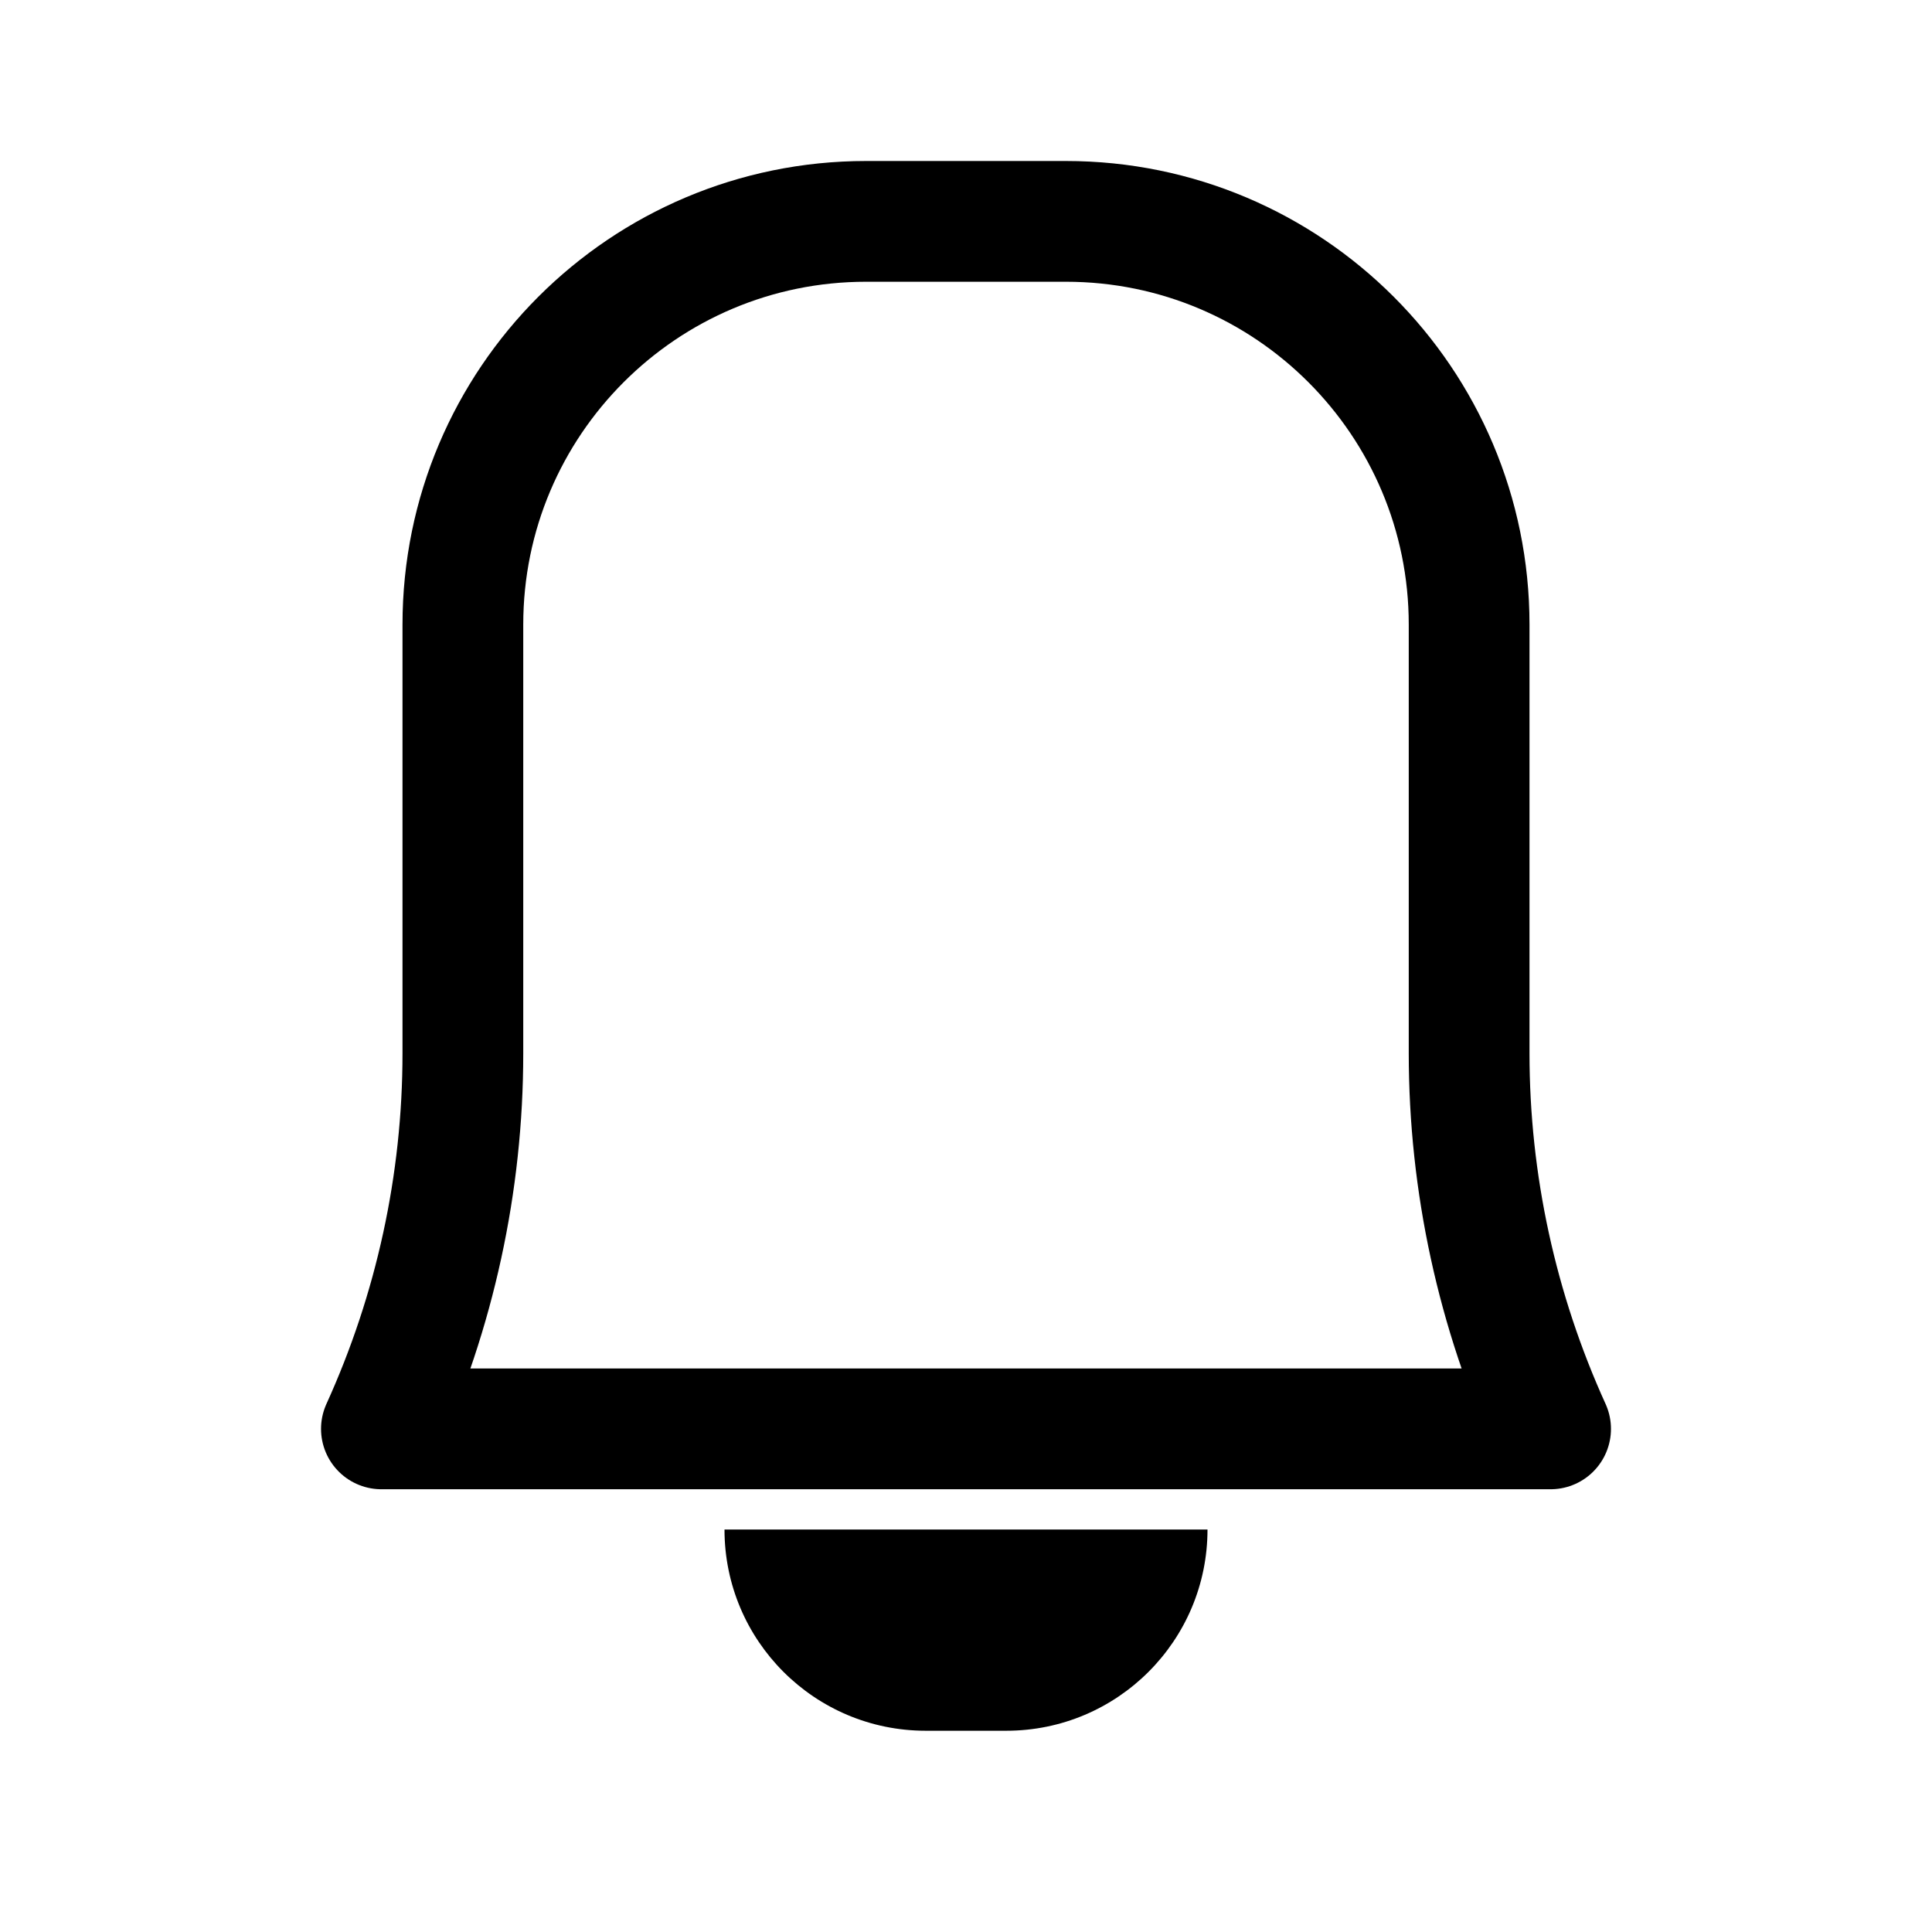
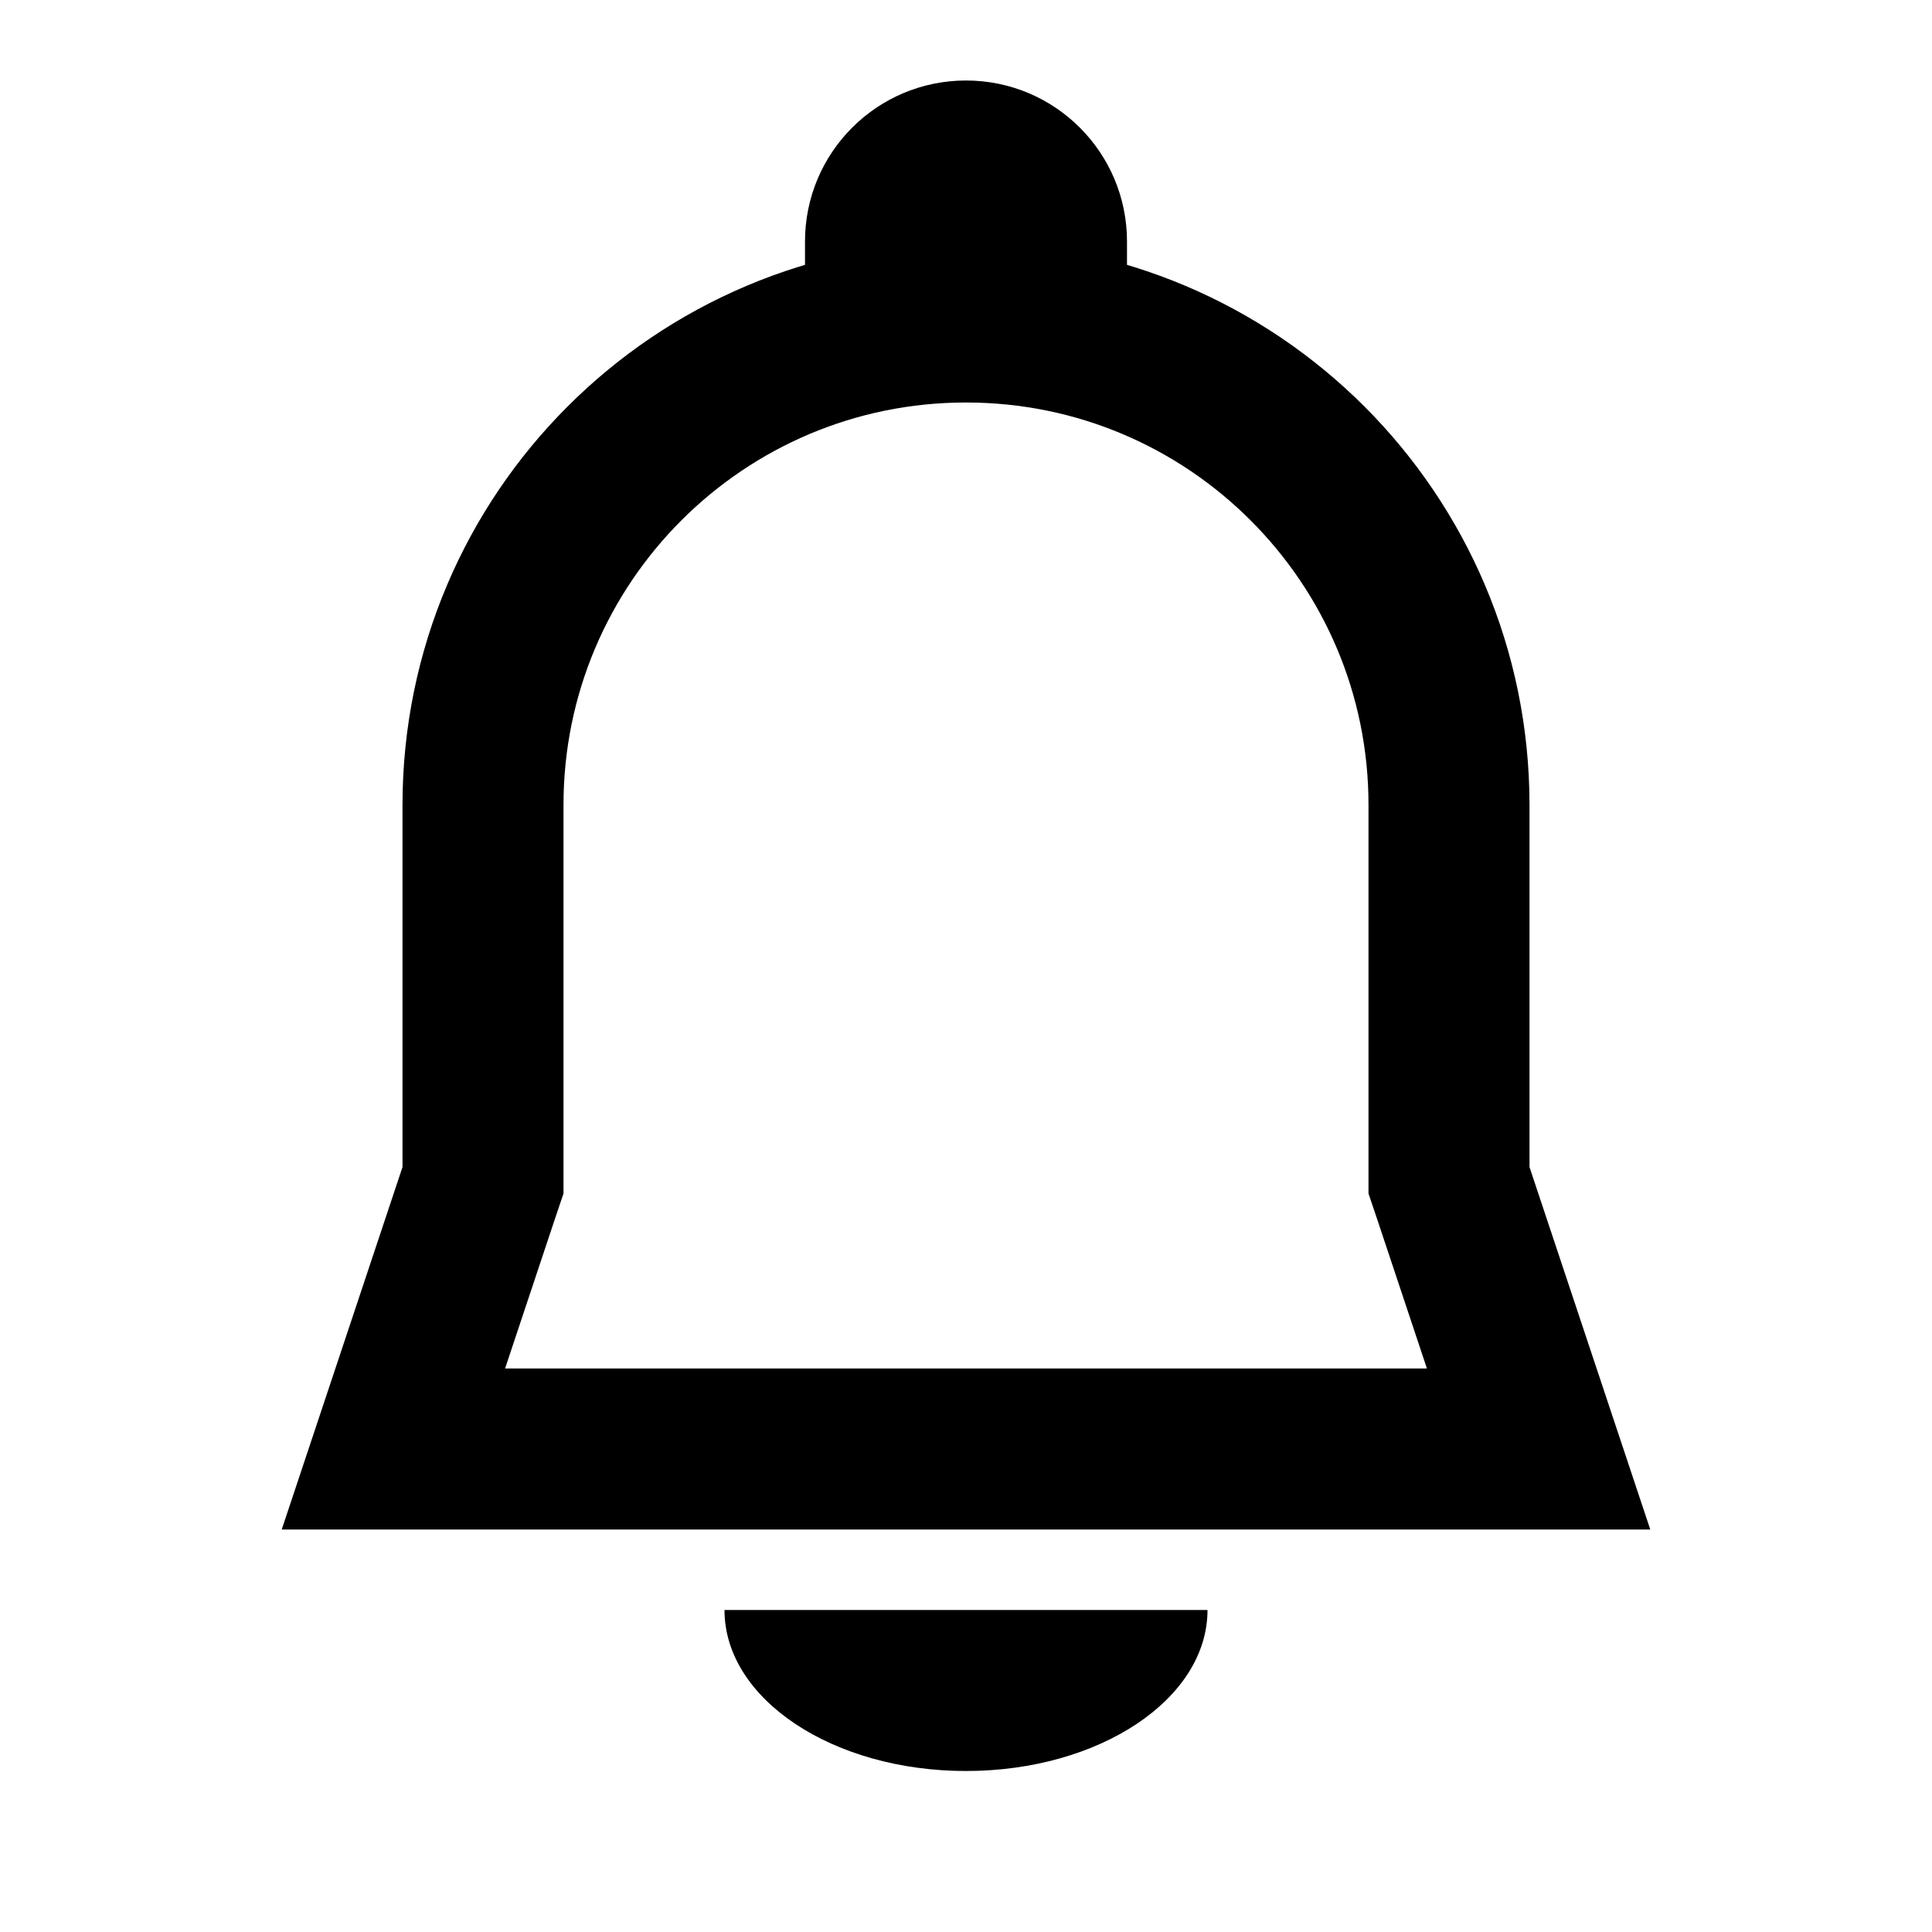
<svg xmlns="http://www.w3.org/2000/svg" width="24" height="24" viewBox="0 0 24 24" fill="none">
-   <path d="M10.759 2.75H13.241C16.008 2.75 18.25 4.993 18.25 7.759V13.085C18.25 14.699 18.598 16.289 19.262 17.75H4.738C5.402 16.289 5.75 14.699 5.75 13.085V7.759C5.75 4.993 7.993 2.75 10.759 2.75Z" stroke="currentColor" stroke-width="1.5" stroke-linejoin="round" />
-   <path d="M9 19H15V19C15 20.381 13.881 21.5 12.5 21.5H11.5C10.119 21.5 9 20.381 9 19V19Z" fill="currentColor" />
+   <path d="M12 4C15.314 4 18 6.686 18 10V14.662L18.052 14.816L19.113 18H4.887L5.948 14.816L6 14.662V10C6 6.686 8.686 4 12 4Z" stroke="currentColor" stroke-width="2" />
+   <path d="M9 20H15C15 21.105 13.657 22 12 22C10.343 22 9 21.105 9 20Z" fill="currentColor" />
+   <path d="M14 4L10 4L10 3C10 1.895 10.895 1 12 1C13.105 1 14 1.895 14 3L14 4Z" fill="currentColor" />
</svg>
